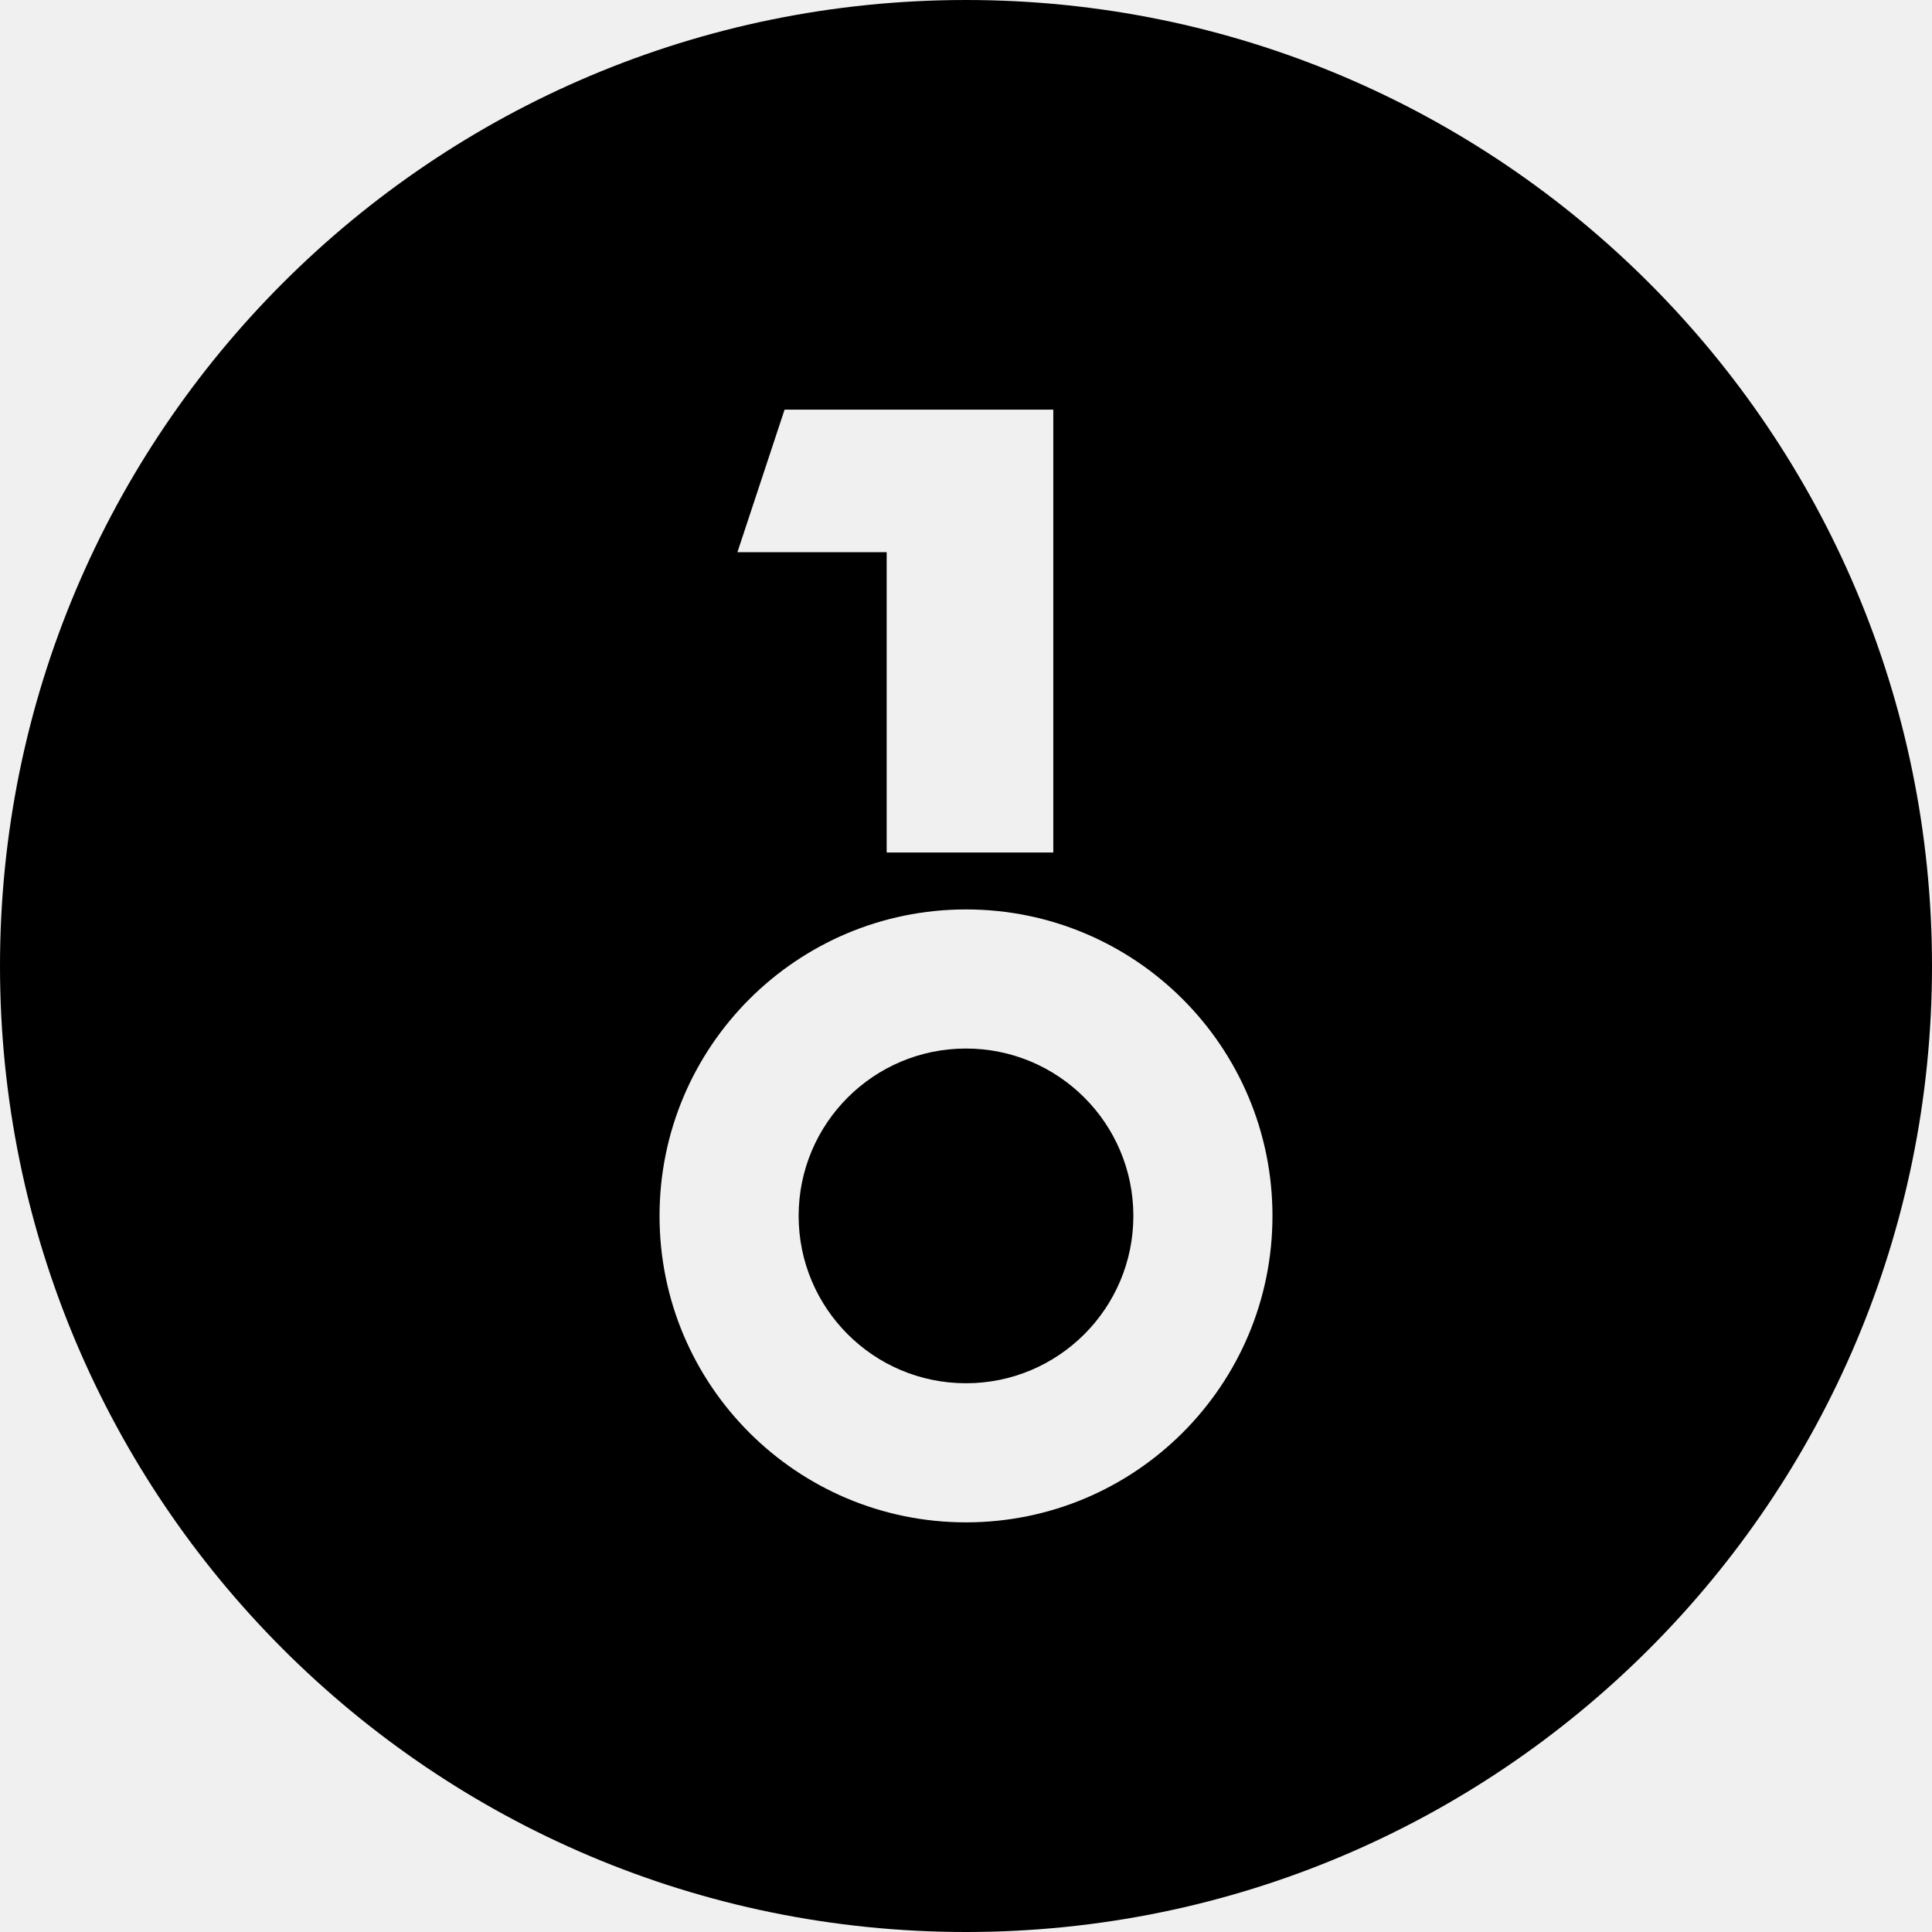
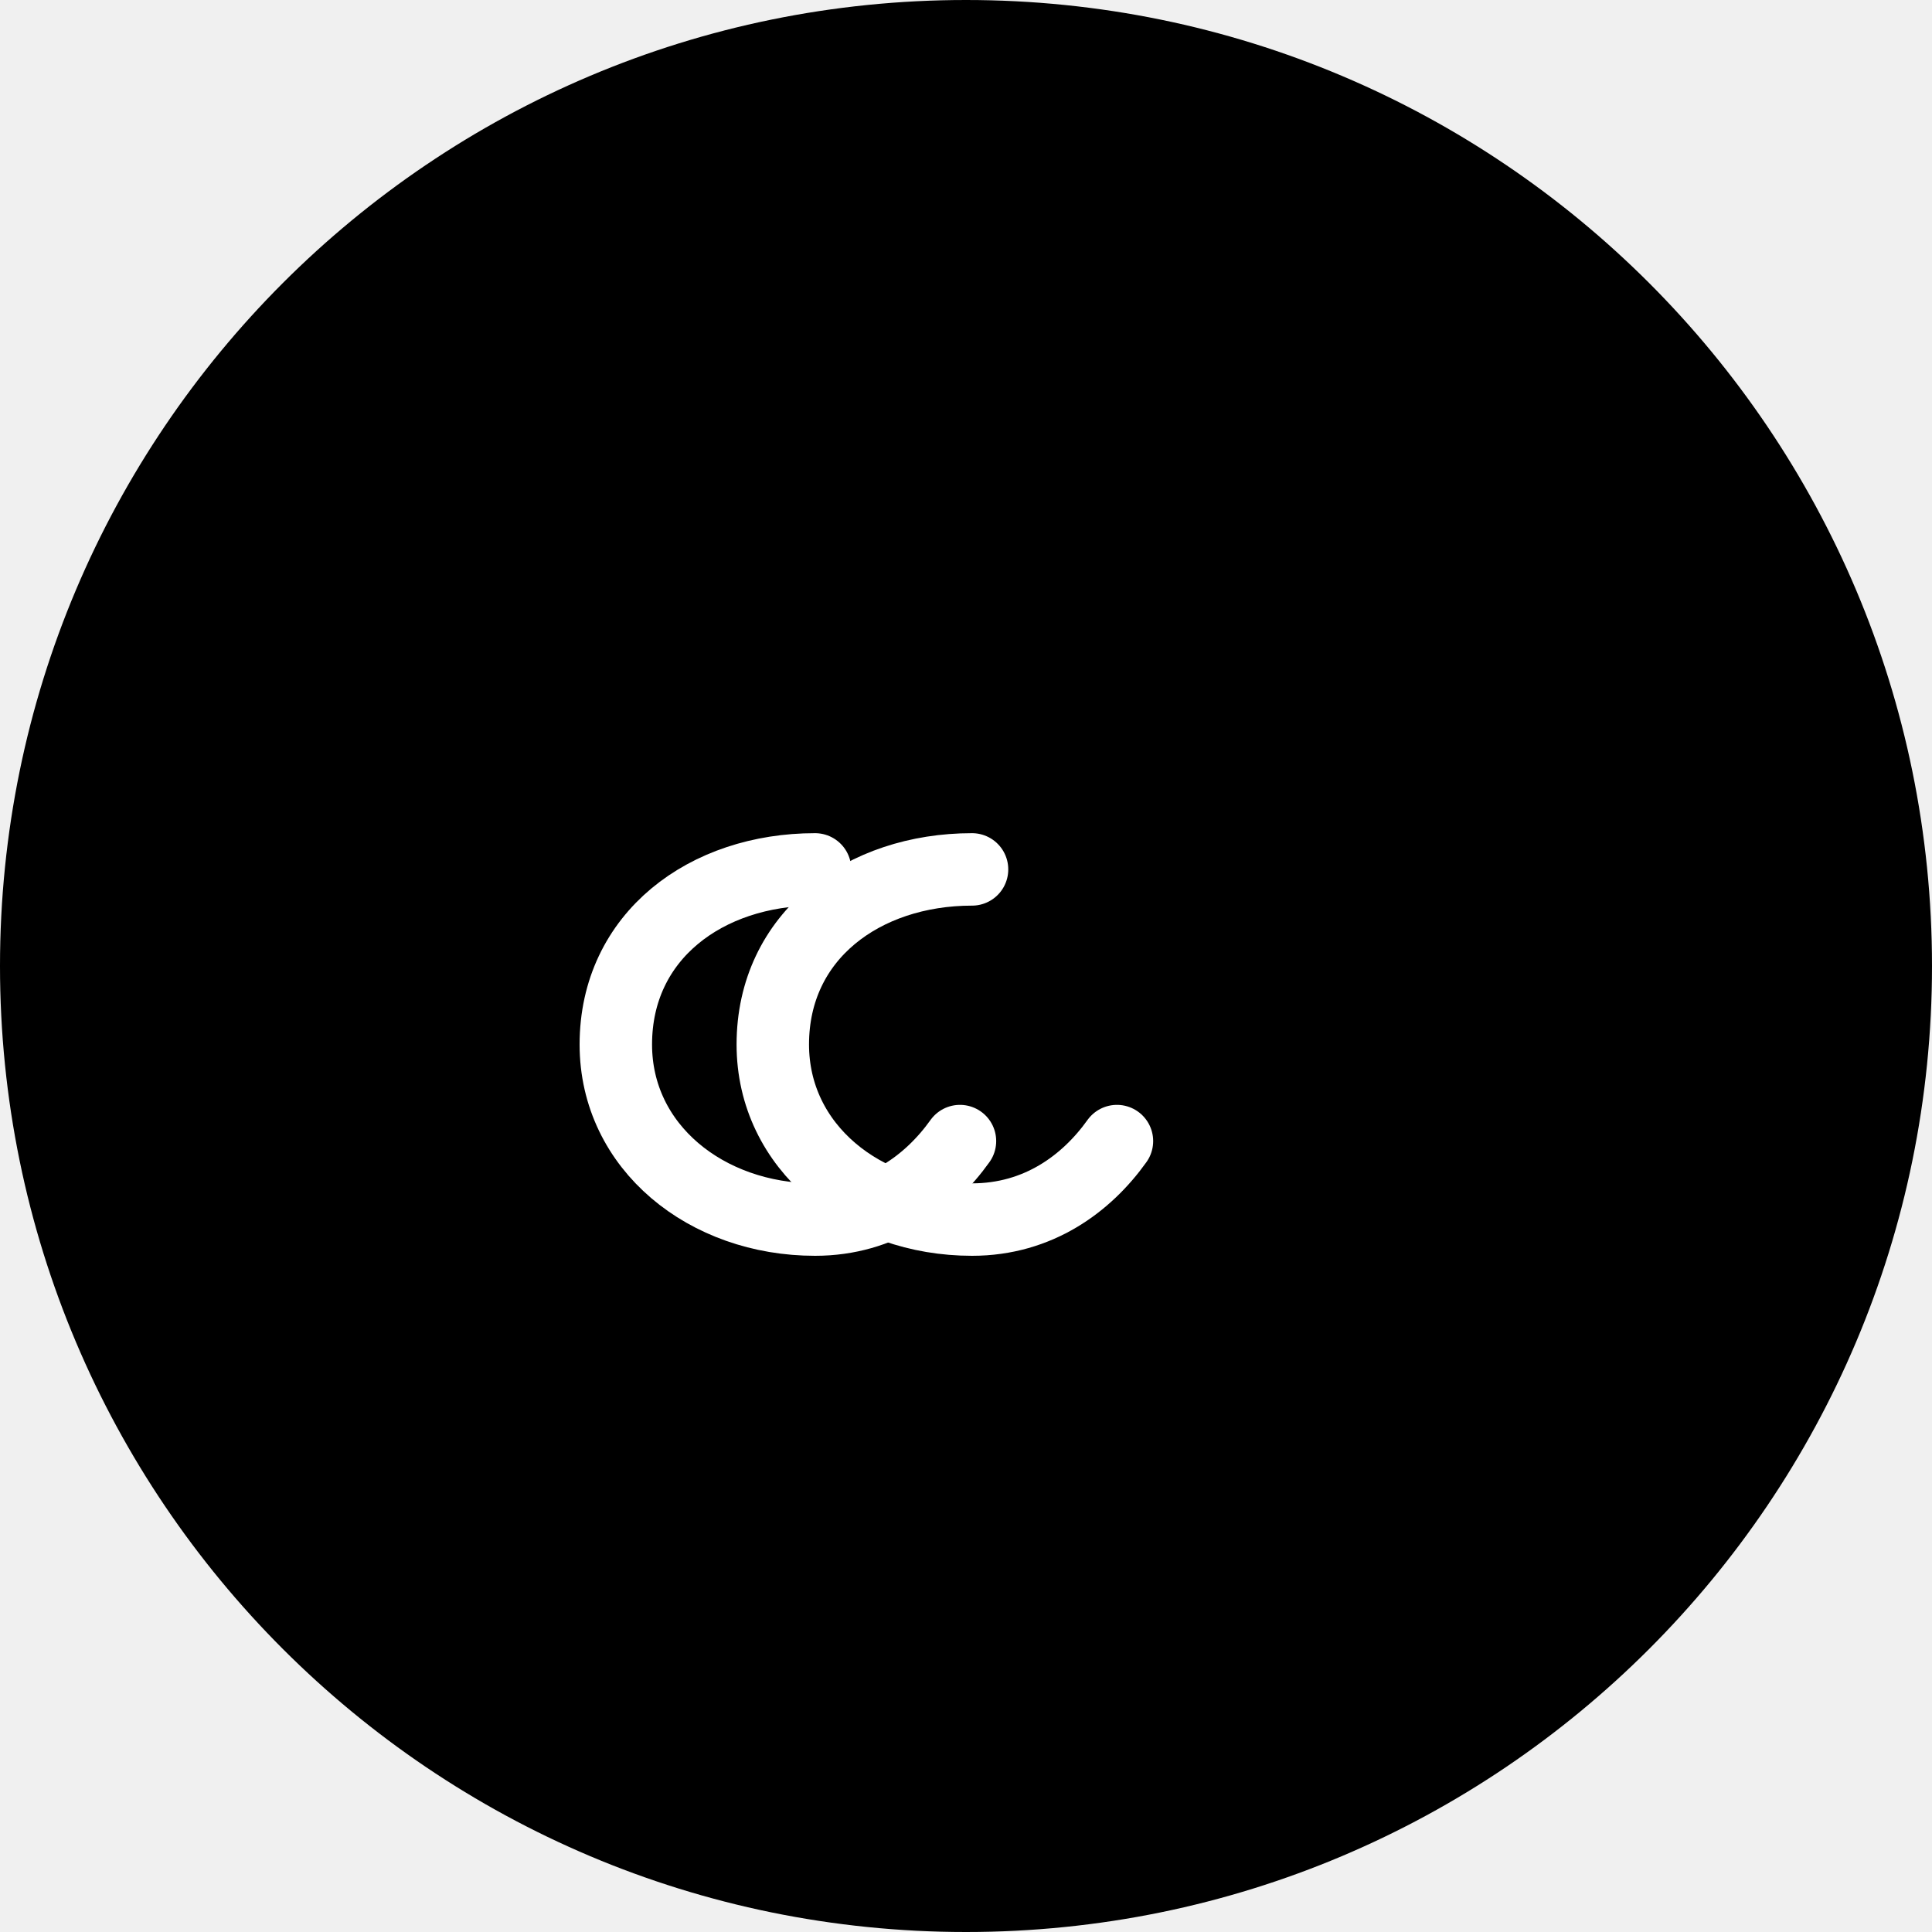
<svg xmlns="http://www.w3.org/2000/svg" viewBox="0 0 32 32" fill="none">
-   <path fill-rule="evenodd" clip-rule="evenodd" d="M16 0C7.163 0 0 7.163 0 16C0 24.837 7.163 32 16 32C24.837 32 32 24.837 32 16C32 7.163 24.837 0 16 0ZM12.995 6.785H17.446V14.12H14.686V9.146H12.214L12.995 6.785ZM16 25.215C18.804 25.215 21.076 22.943 21.076 20.139C21.076 17.336 18.804 15.063 16 15.063C13.197 15.063 10.924 17.336 10.924 20.139C10.924 22.943 13.197 25.215 16 25.215ZM16 22.911C17.531 22.911 18.772 21.67 18.772 20.139C18.772 18.608 17.531 17.367 16 17.367C14.469 17.367 13.228 18.608 13.228 20.139C13.228 21.67 14.469 22.911 16 22.911Z" fill="currentColor" />
+   <circle cx="16" cy="16" r="16" fill="currentColor" />
+   <rect x="9" y="6.8" width="14" height="4.5" rx="1.1" fill="#000000" fill-opacity="0.2" />
+   <rect x="5.5" y="9.3" width="21" height="15.8" rx="3.2" fill="#000000" fill-opacity="0.55" />
+   <path d="M5.5 13h21" stroke="#000000" stroke-width="0.6" />
+   <path d="M19.6 13.7h5.8c0.7 0 1.2 0.5 1.2 1.2v4c0 0.7-0.5 1.2-1.2 1.2h-5.8c-0.7 0-1.2-0.5-1.2-1.2v-4c0-0.7 0.5-1.2 1.2-1.2z" fill="currentColor" />
+   <circle cx="23.7" cy="16.9" r="0.9" fill="#000000" />
+   <path d="M13.5 14.4c-1.8 0-3.3 1.1-3.3 2.9 0 1.7 1.5 2.9 3.3 2.9 1.1 0 1.9-0.6 2.4-1.3" stroke="#FFFFFF" stroke-width="1.2" stroke-linecap="round" fill="none" />
+   <path d="M16.1 14.4c-1.8 0-3.3 1.1-3.3 2.9 0 1.7 1.5 2.9 3.3 2.9 1.1 0 1.9-0.6 2.4-1.3" stroke="#FFFFFF" stroke-width="1.2" stroke-linecap="round" fill="none" />
</svg>
